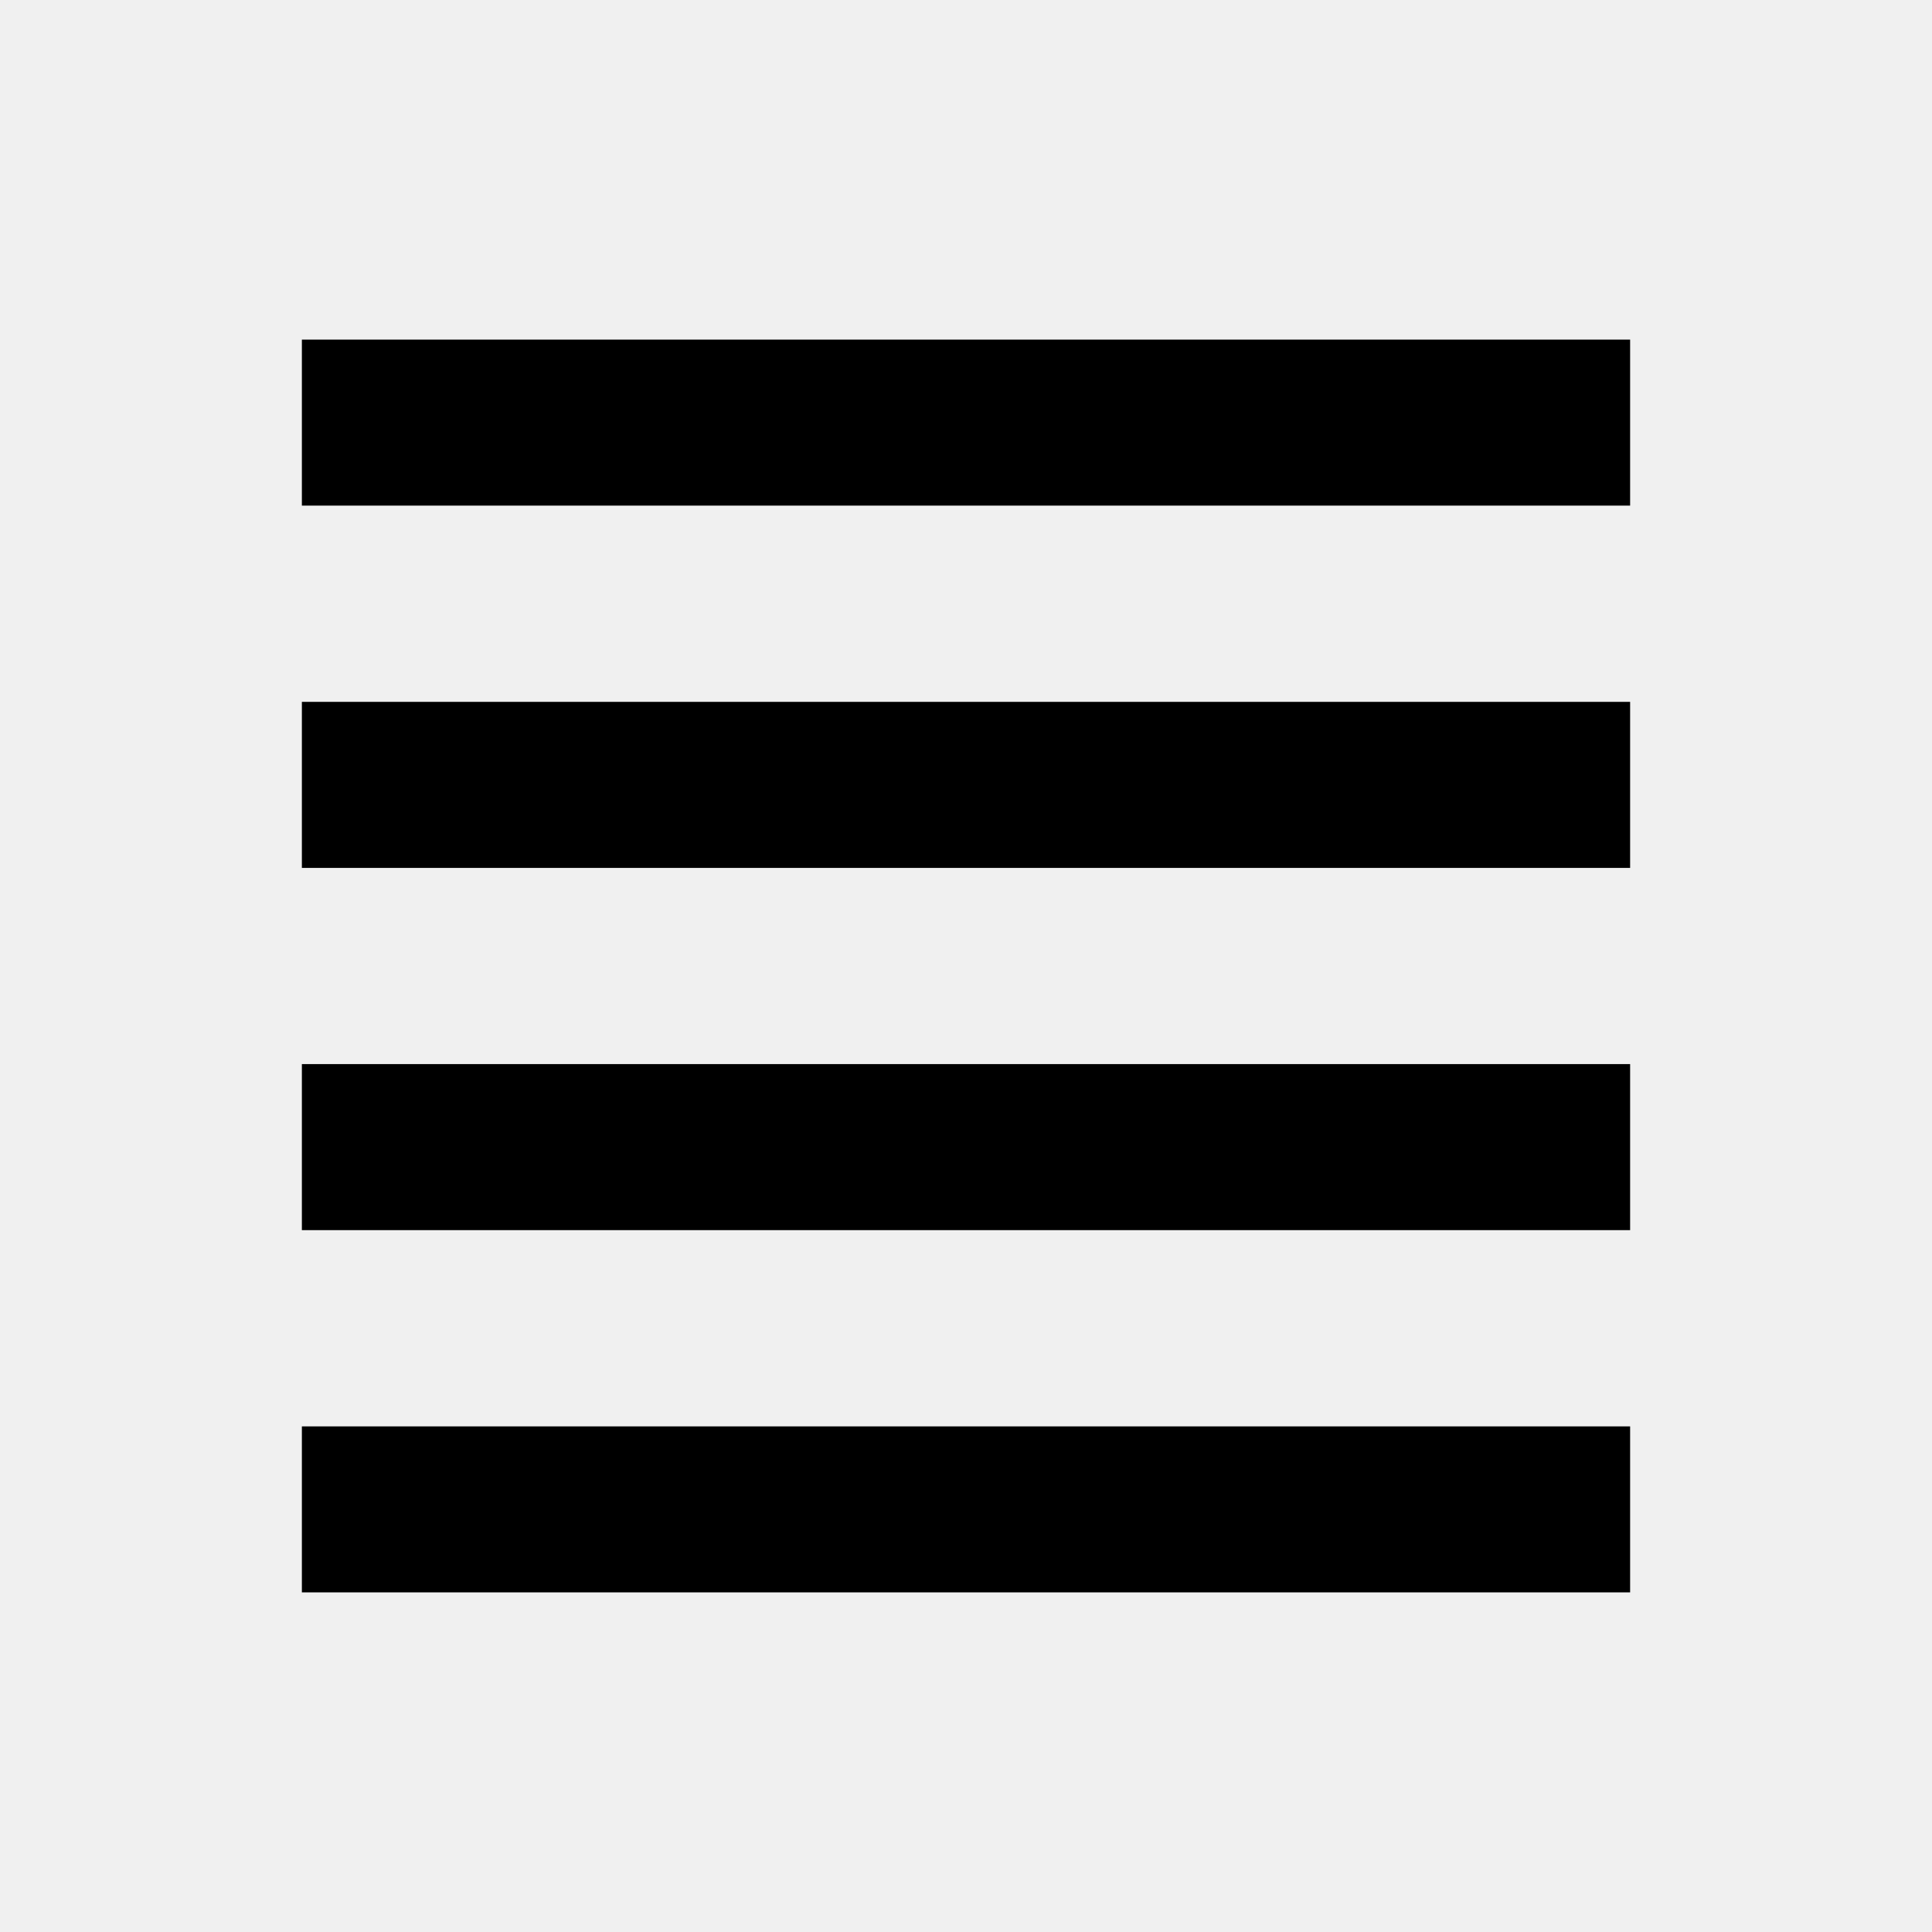
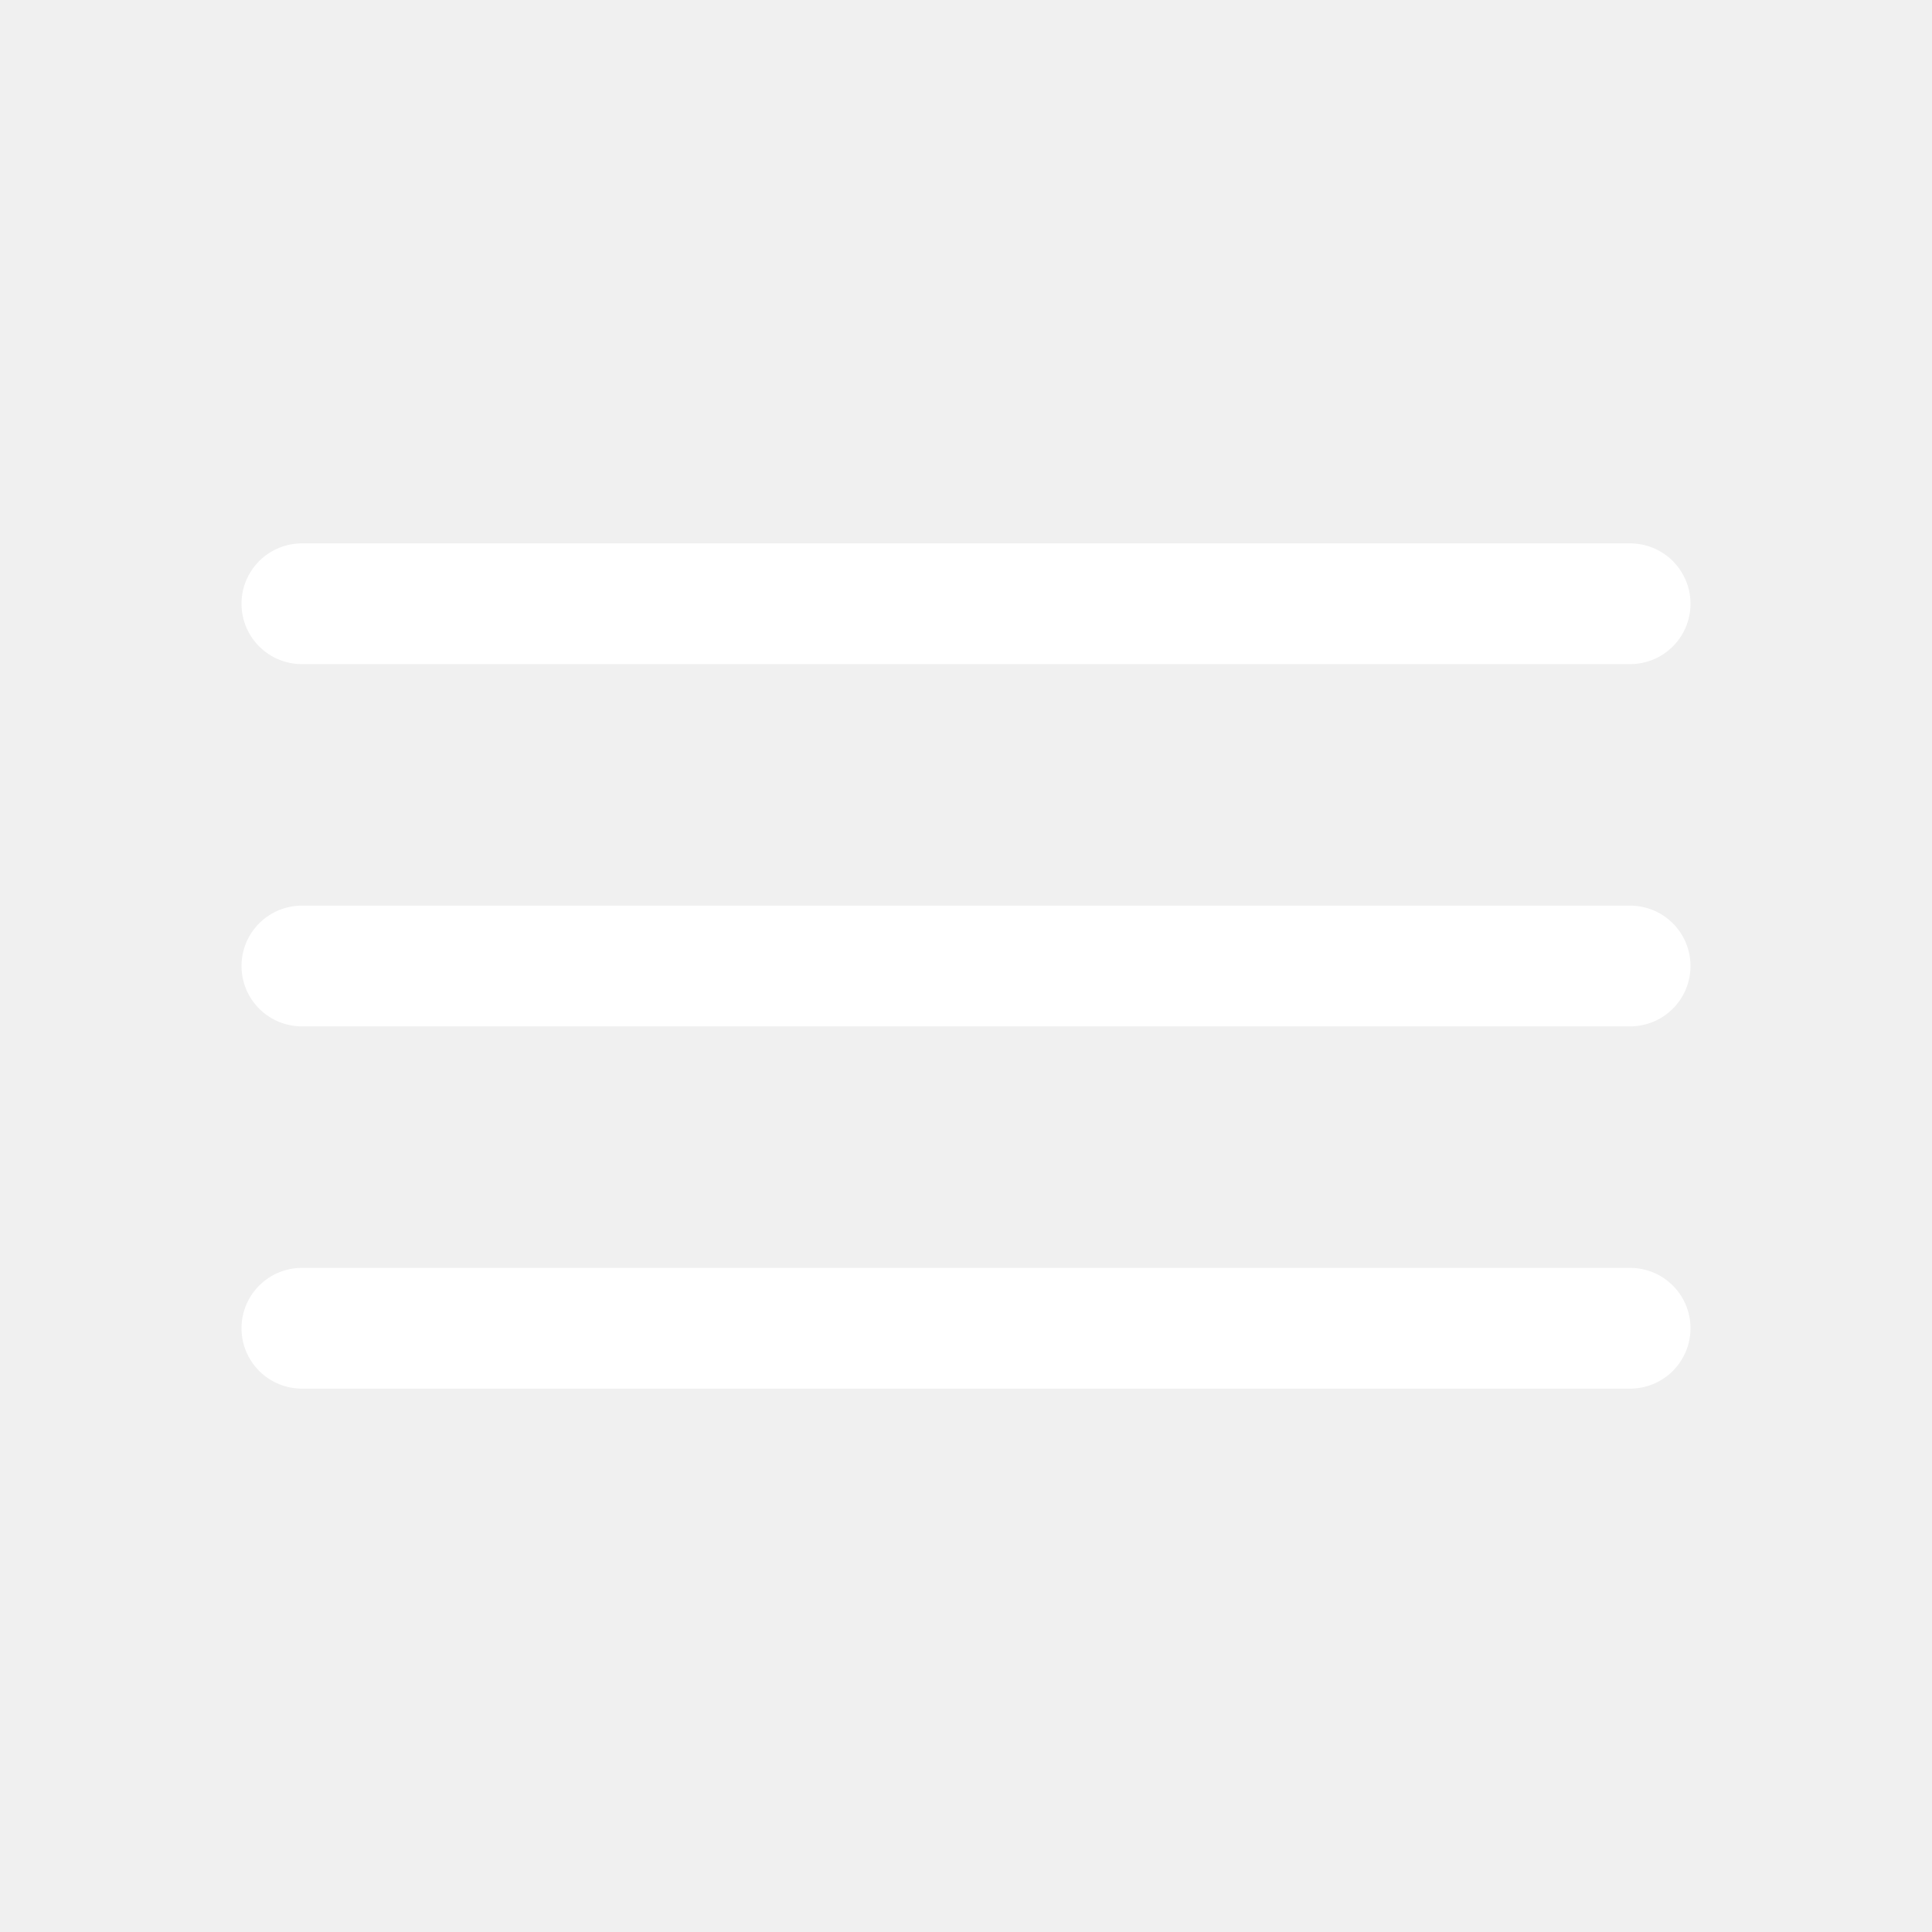
<svg xmlns="http://www.w3.org/2000/svg" width="512" height="512" viewBox="0 0 512 512">
-   <line x1="102" y1="304" x2="410" y2="304" style="fill:none;stroke:#000;stroke-linecap:square;stroke-linejoin:round;stroke-width:44px" />
-   <line x1="102" y1="208" x2="410" y2="208" style="fill:none;stroke:#000;stroke-linecap:square;stroke-linejoin:round;stroke-width:44px" />
-   <line x1="102" y1="112" x2="410" y2="112" style="fill:none;stroke:#000;stroke-linecap:square;stroke-linejoin:round;stroke-width:44px" />
-   <line x1="102" y1="400" x2="410" y2="400" style="fill:none;stroke:#000;stroke-linecap:square;stroke-linejoin:round;stroke-width:44px" />
+   <line x1="80" y1="160" x2="432" y2="160" style="fill:none;stroke:#fff;stroke-linecap:round;stroke-miterlimit:10;stroke-width:32px" />
+   <line x1="80" y1="256" x2="432" y2="256" style="fill:none;stroke:#fff;stroke-linecap:round;stroke-miterlimit:10;stroke-width:32px" />
+   <line x1="80" y1="352" x2="432" y2="352" style="fill:none;stroke:#fff;stroke-linecap:round;stroke-miterlimit:10;stroke-width:32px" />
</svg>
